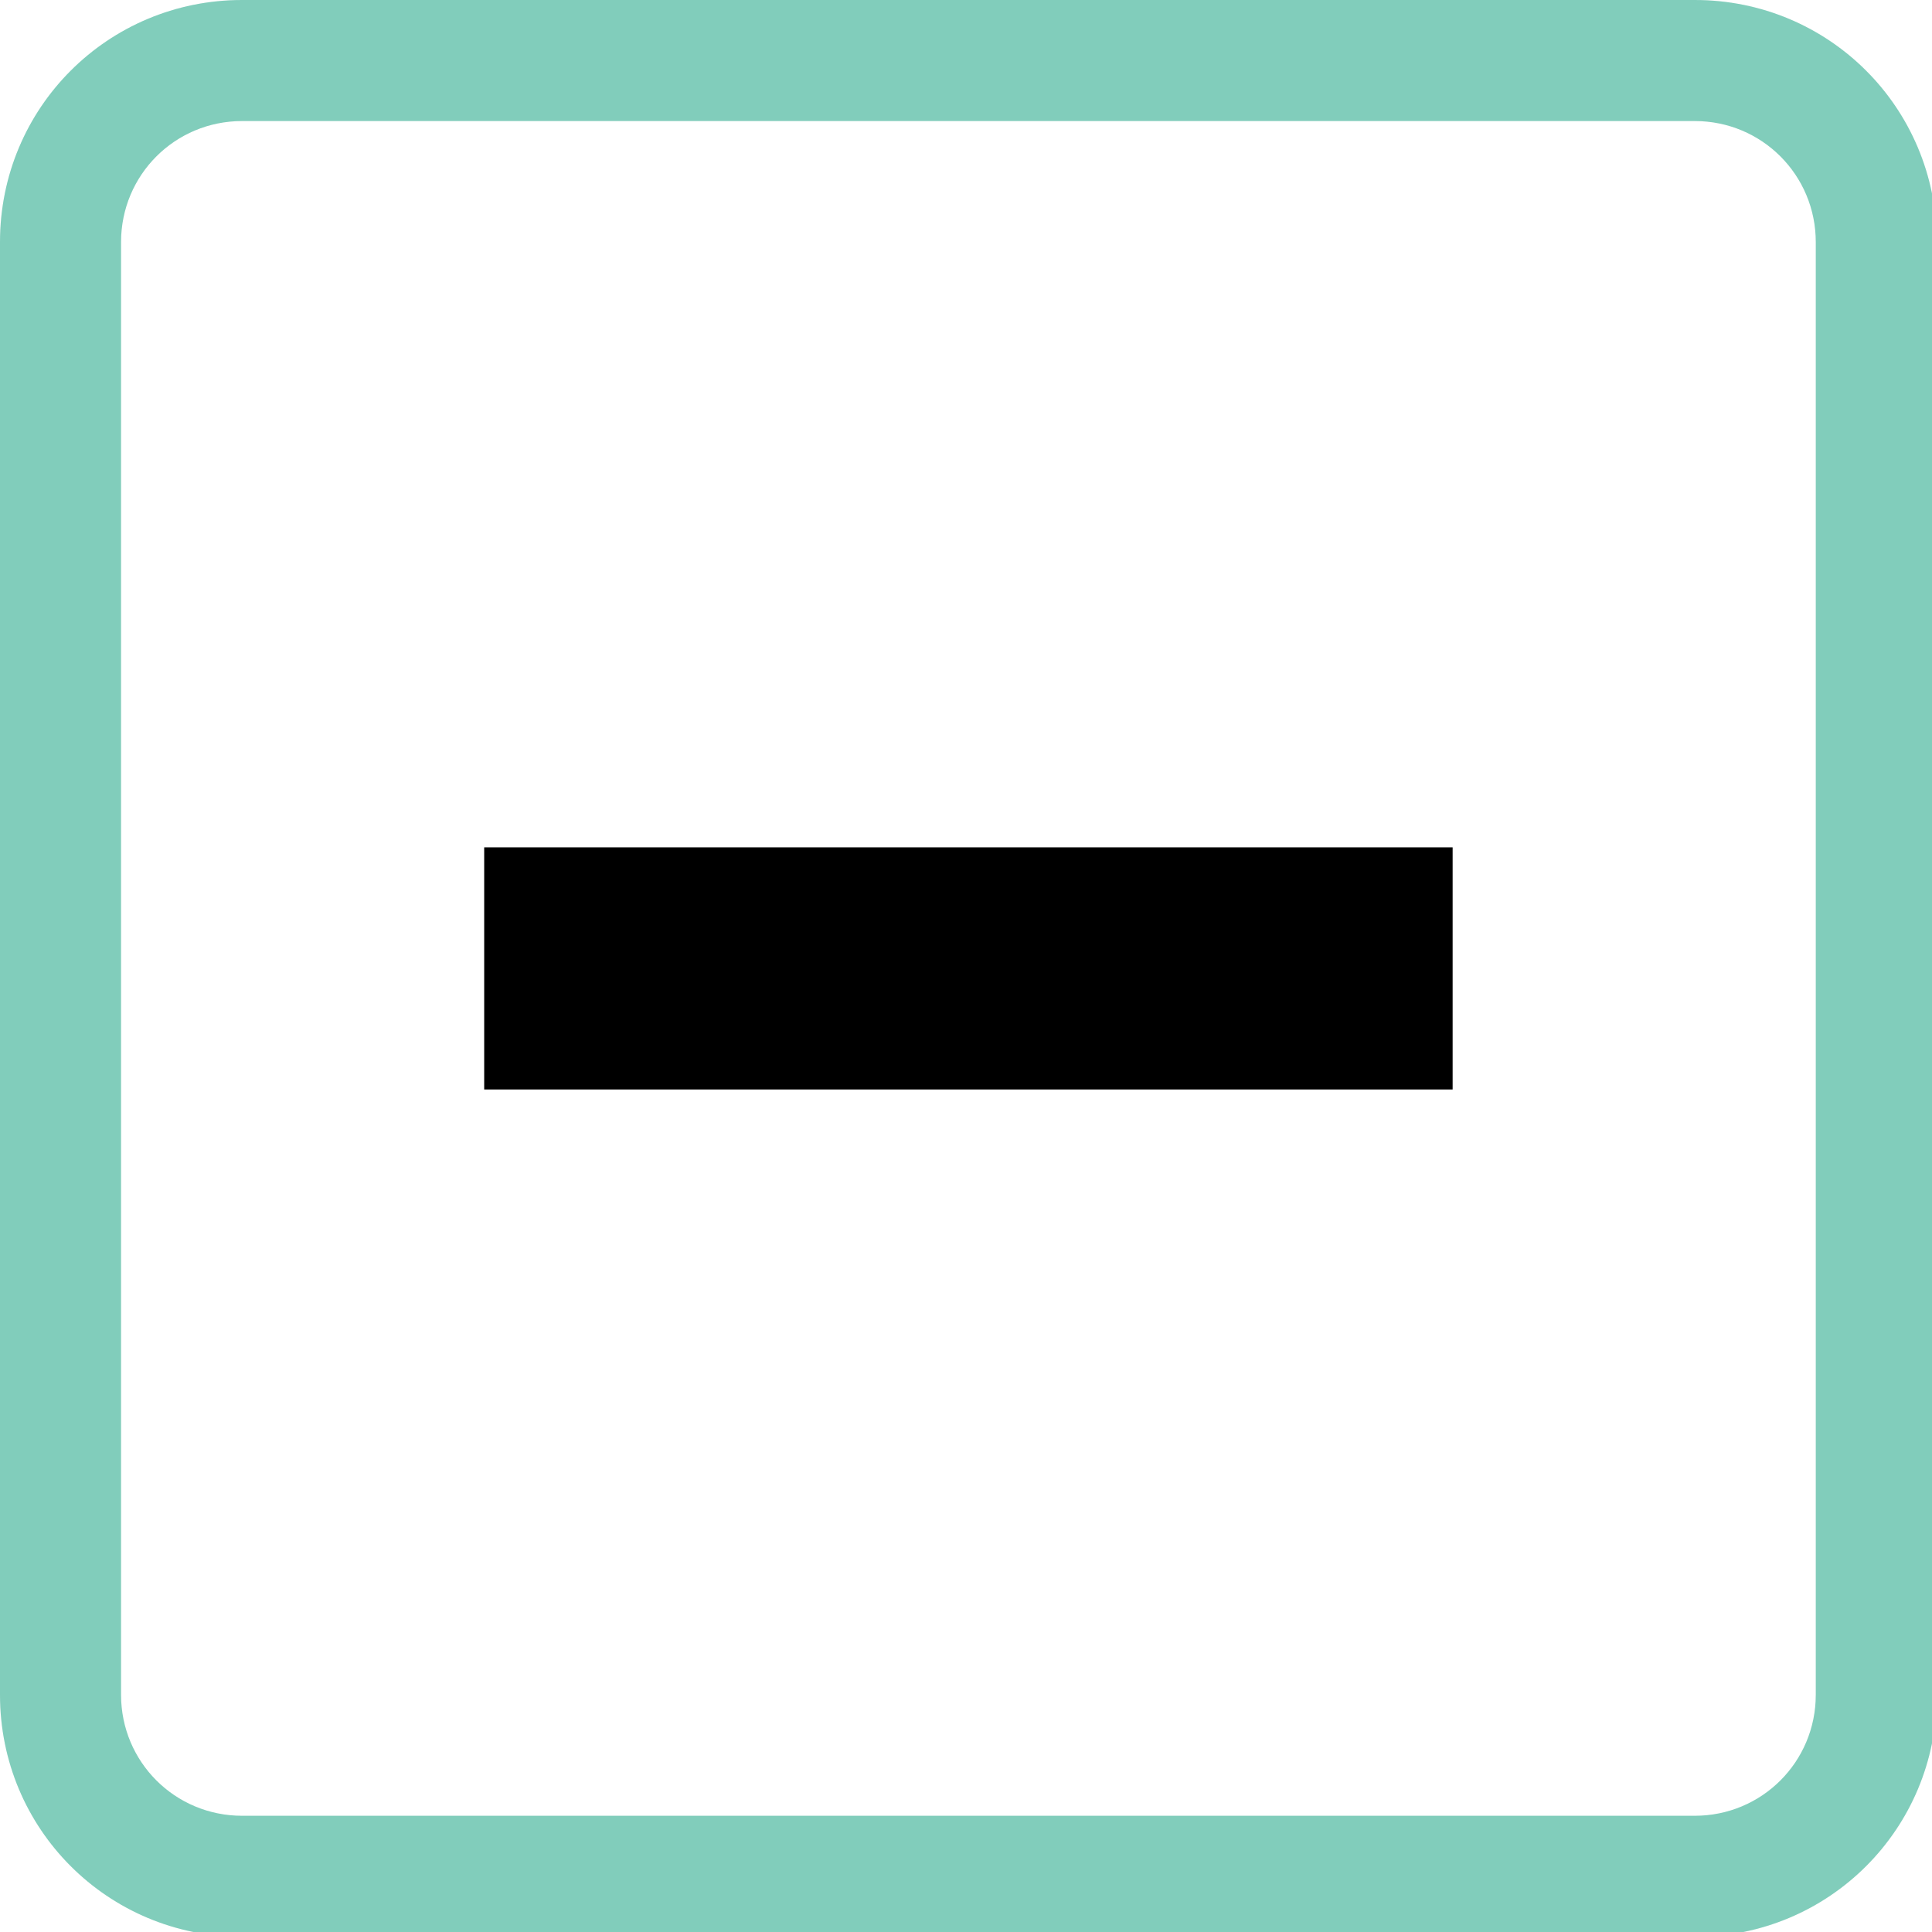
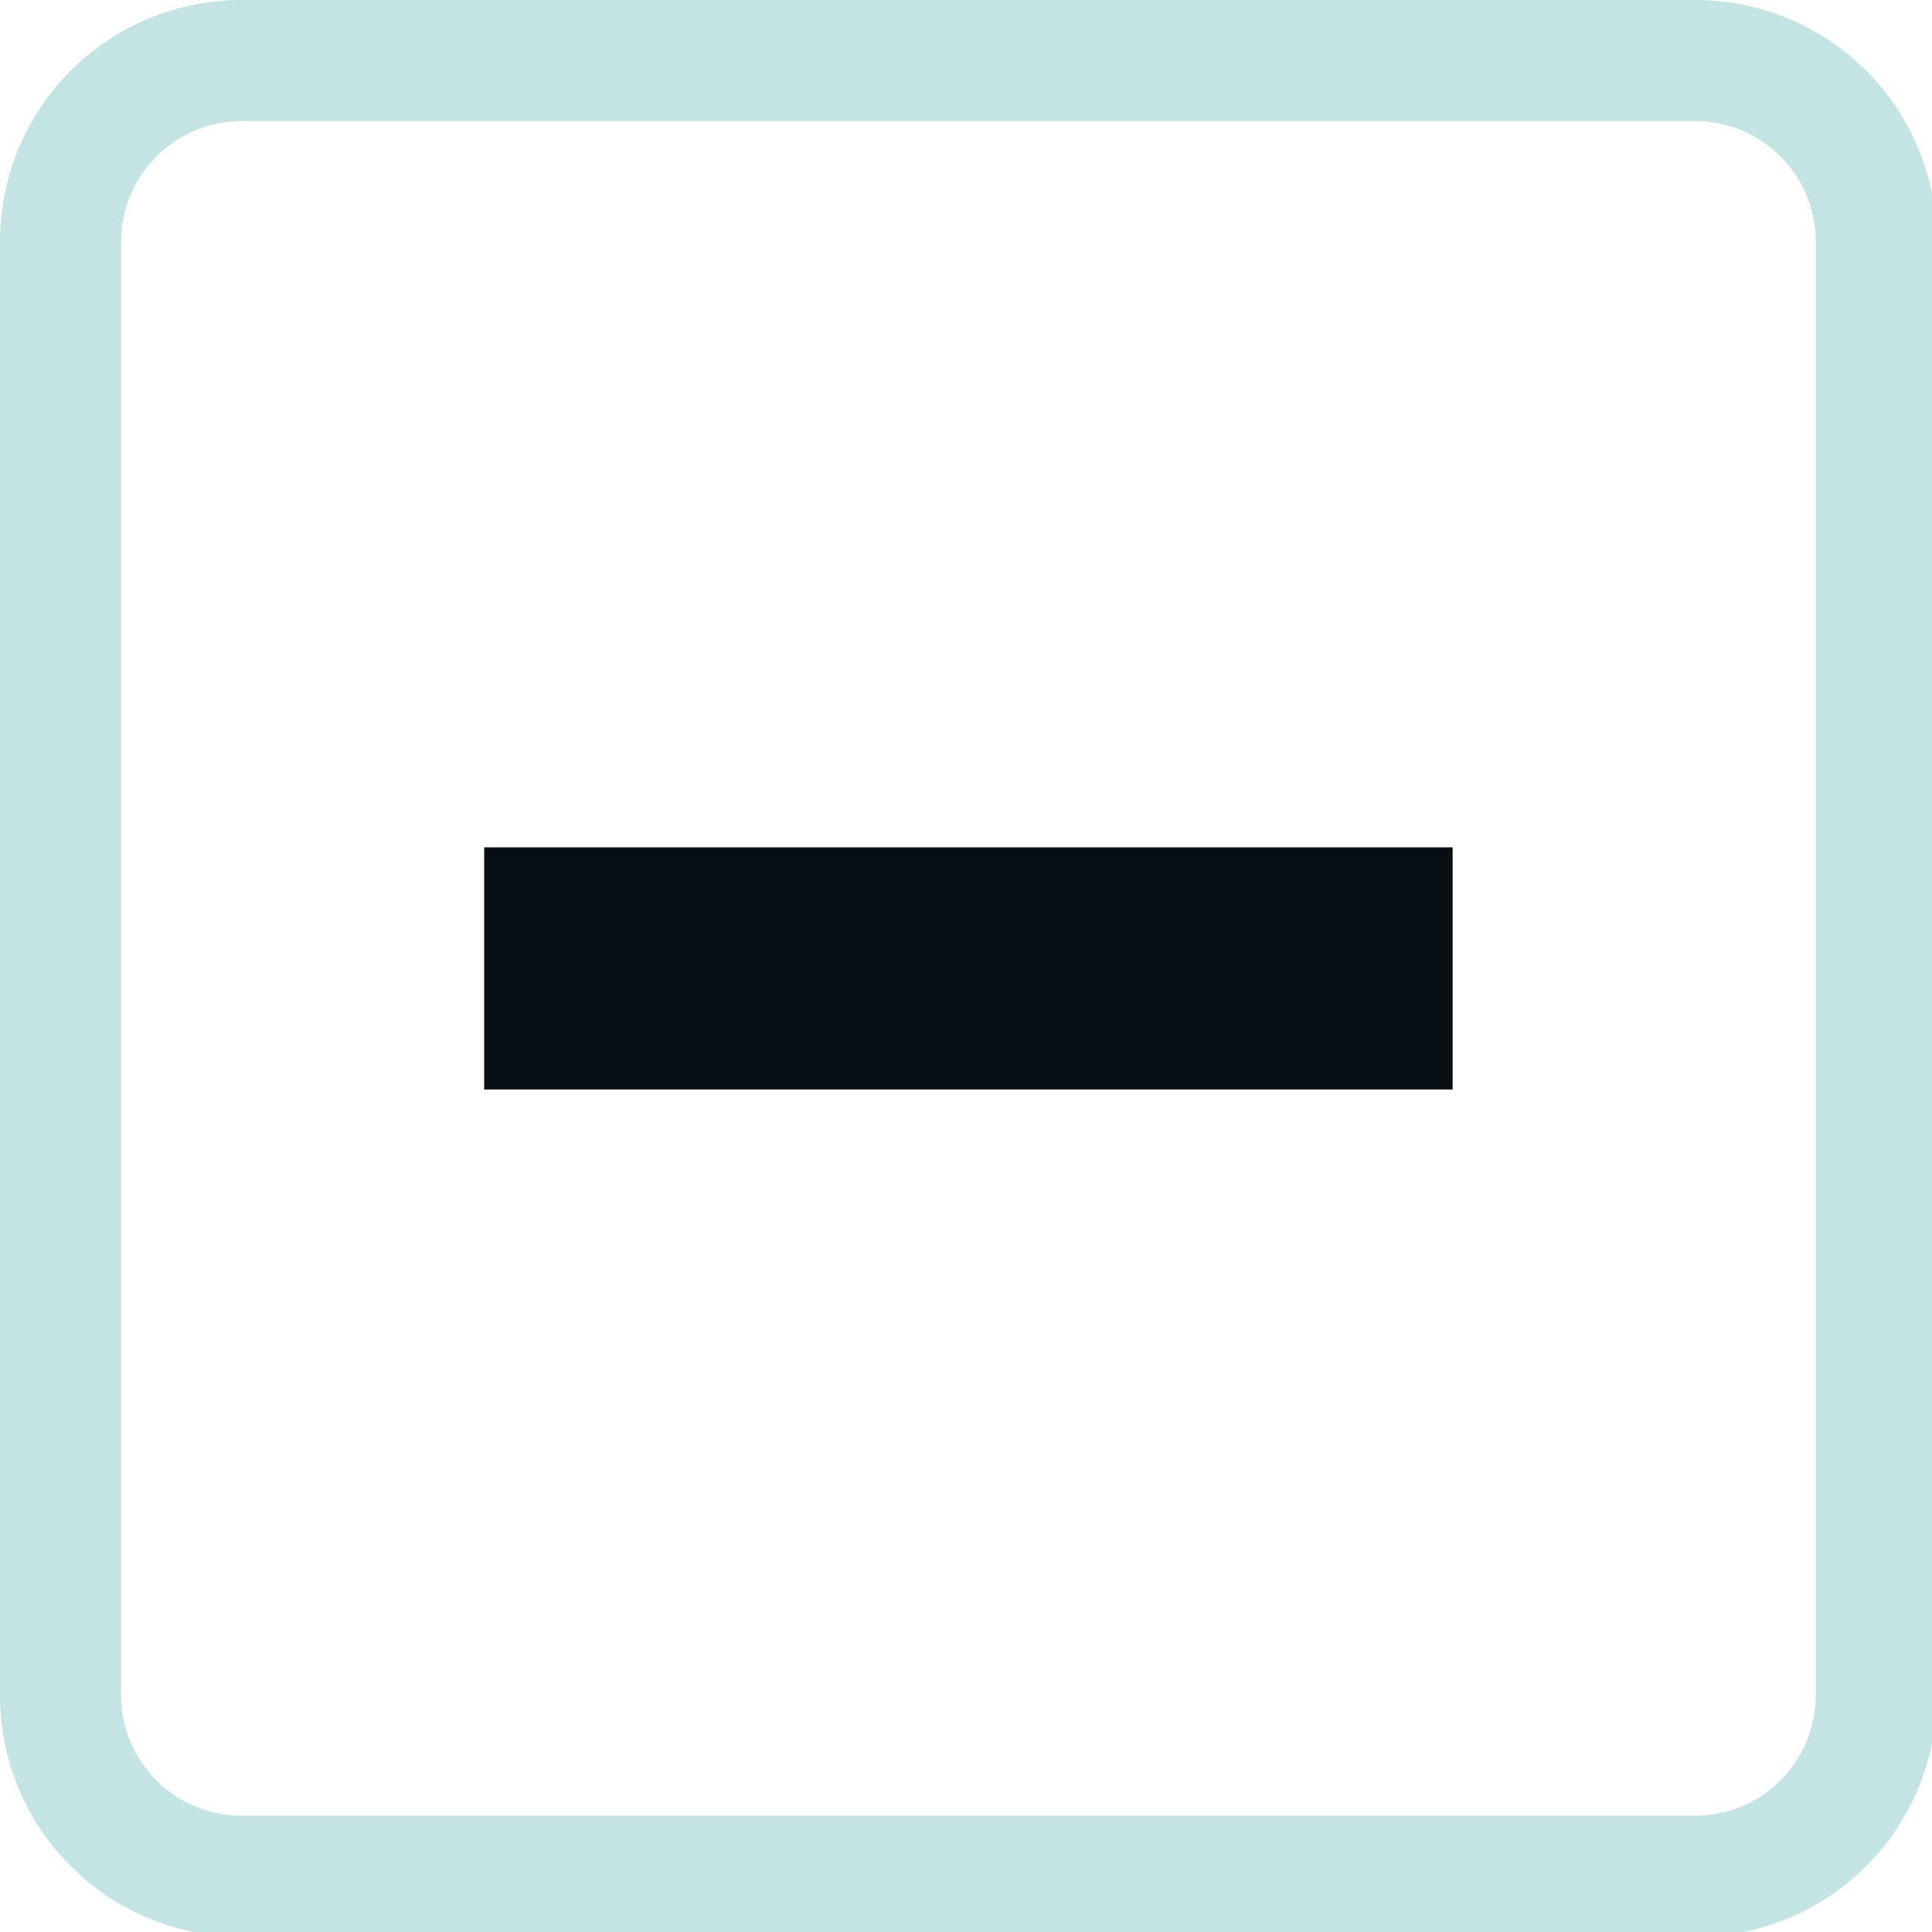
<svg xmlns="http://www.w3.org/2000/svg" width="133pt" height="133pt" viewBox="0 0 133 133" version="1.1">
  <g id="surface1">
-     <path style=" stroke:none;fill-rule:nonzero;fill:#26a98b;fill-opacity:0.5;" d="M 16.668 0 C 7.422 0 0 7.422 0 16.668 L 0 116.668 C 0 125.91 7.422 133.332 16.668 133.332 L 116.668 133.332 C 125.91 133.332 133.332 125.91 133.332 116.668 L 133.332 16.668 C 133.332 7.422 125.91 0 116.668 0 Z M 16.668 8.332 L 116.668 8.332 C 121.289 8.332 125 12.043 125 16.668 L 125 116.668 C 125 121.289 121.289 125 116.668 125 L 16.668 125 C 12.043 125 8.332 121.289 8.332 116.668 L 8.332 16.668 C 8.332 12.043 12.043 8.332 16.668 8.332 Z M 16.668 8.332 " />
-     <path style=" stroke:none;fill-rule:nonzero;fill:#26a98b;fill-opacity:0.15;" d="M 16.668 0 C 7.422 0 0 7.422 0 16.668 L 0 116.668 C 0 125.91 7.422 133.332 16.668 133.332 L 116.668 133.332 C 125.91 133.332 133.332 125.91 133.332 116.668 L 133.332 16.668 C 133.332 7.422 125.91 0 116.668 0 Z M 16.668 8.332 L 116.668 8.332 C 121.289 8.332 125 12.043 125 16.668 L 125 116.668 C 125 121.289 121.289 125 116.668 125 L 16.668 125 C 12.043 125 8.332 121.289 8.332 116.668 L 8.332 16.668 C 8.332 12.043 12.043 8.332 16.668 8.332 Z M 16.668 8.332 " />
-     <path style=" stroke:none;fill-rule:nonzero;fill:#000000;fill-opacity:1;" d="M 33.332 58.332 L 100 58.332 L 100 75 L 33.332 75 Z M 33.332 58.332 " />
+     <path style=" stroke:none;fill-rule:nonzero;fill:#98d1ce;fill-opacity:0.5;" d="M 16.668 0 C 7.422 0 0 7.422 0 16.668 L 0 116.668 C 0 125.91 7.422 133.332 16.668 133.332 L 116.668 133.332 C 125.91 133.332 133.332 125.91 133.332 116.668 L 133.332 16.668 C 133.332 7.422 125.91 0 116.668 0 Z M 16.668 8.332 L 116.668 8.332 C 121.289 8.332 125 12.043 125 16.668 L 125 116.668 C 125 121.289 121.289 125 116.668 125 L 16.668 125 C 12.043 125 8.332 121.289 8.332 116.668 L 8.332 16.668 C 8.332 12.043 12.043 8.332 16.668 8.332 Z M 16.668 8.332 " />
+     <path style=" stroke:none;fill-rule:nonzero;fill:#98d1ce;fill-opacity:0.15;" d="M 16.668 0 C 7.422 0 0 7.422 0 16.668 L 0 116.668 C 0 125.91 7.422 133.332 16.668 133.332 L 116.668 133.332 C 125.91 133.332 133.332 125.91 133.332 116.668 L 133.332 16.668 C 133.332 7.422 125.91 0 116.668 0 Z M 16.668 8.332 L 116.668 8.332 C 121.289 8.332 125 12.043 125 16.668 L 125 116.668 C 125 121.289 121.289 125 116.668 125 L 16.668 125 C 12.043 125 8.332 121.289 8.332 116.668 L 8.332 16.668 C 8.332 12.043 12.043 8.332 16.668 8.332 Z M 16.668 8.332 " />
+     <path style=" stroke:none;fill-rule:nonzero;fill:#070e14;fill-opacity:1;" d="M 33.332 58.332 L 100 58.332 L 100 75 L 33.332 75 Z M 33.332 58.332 " />
  </g>
</svg>
